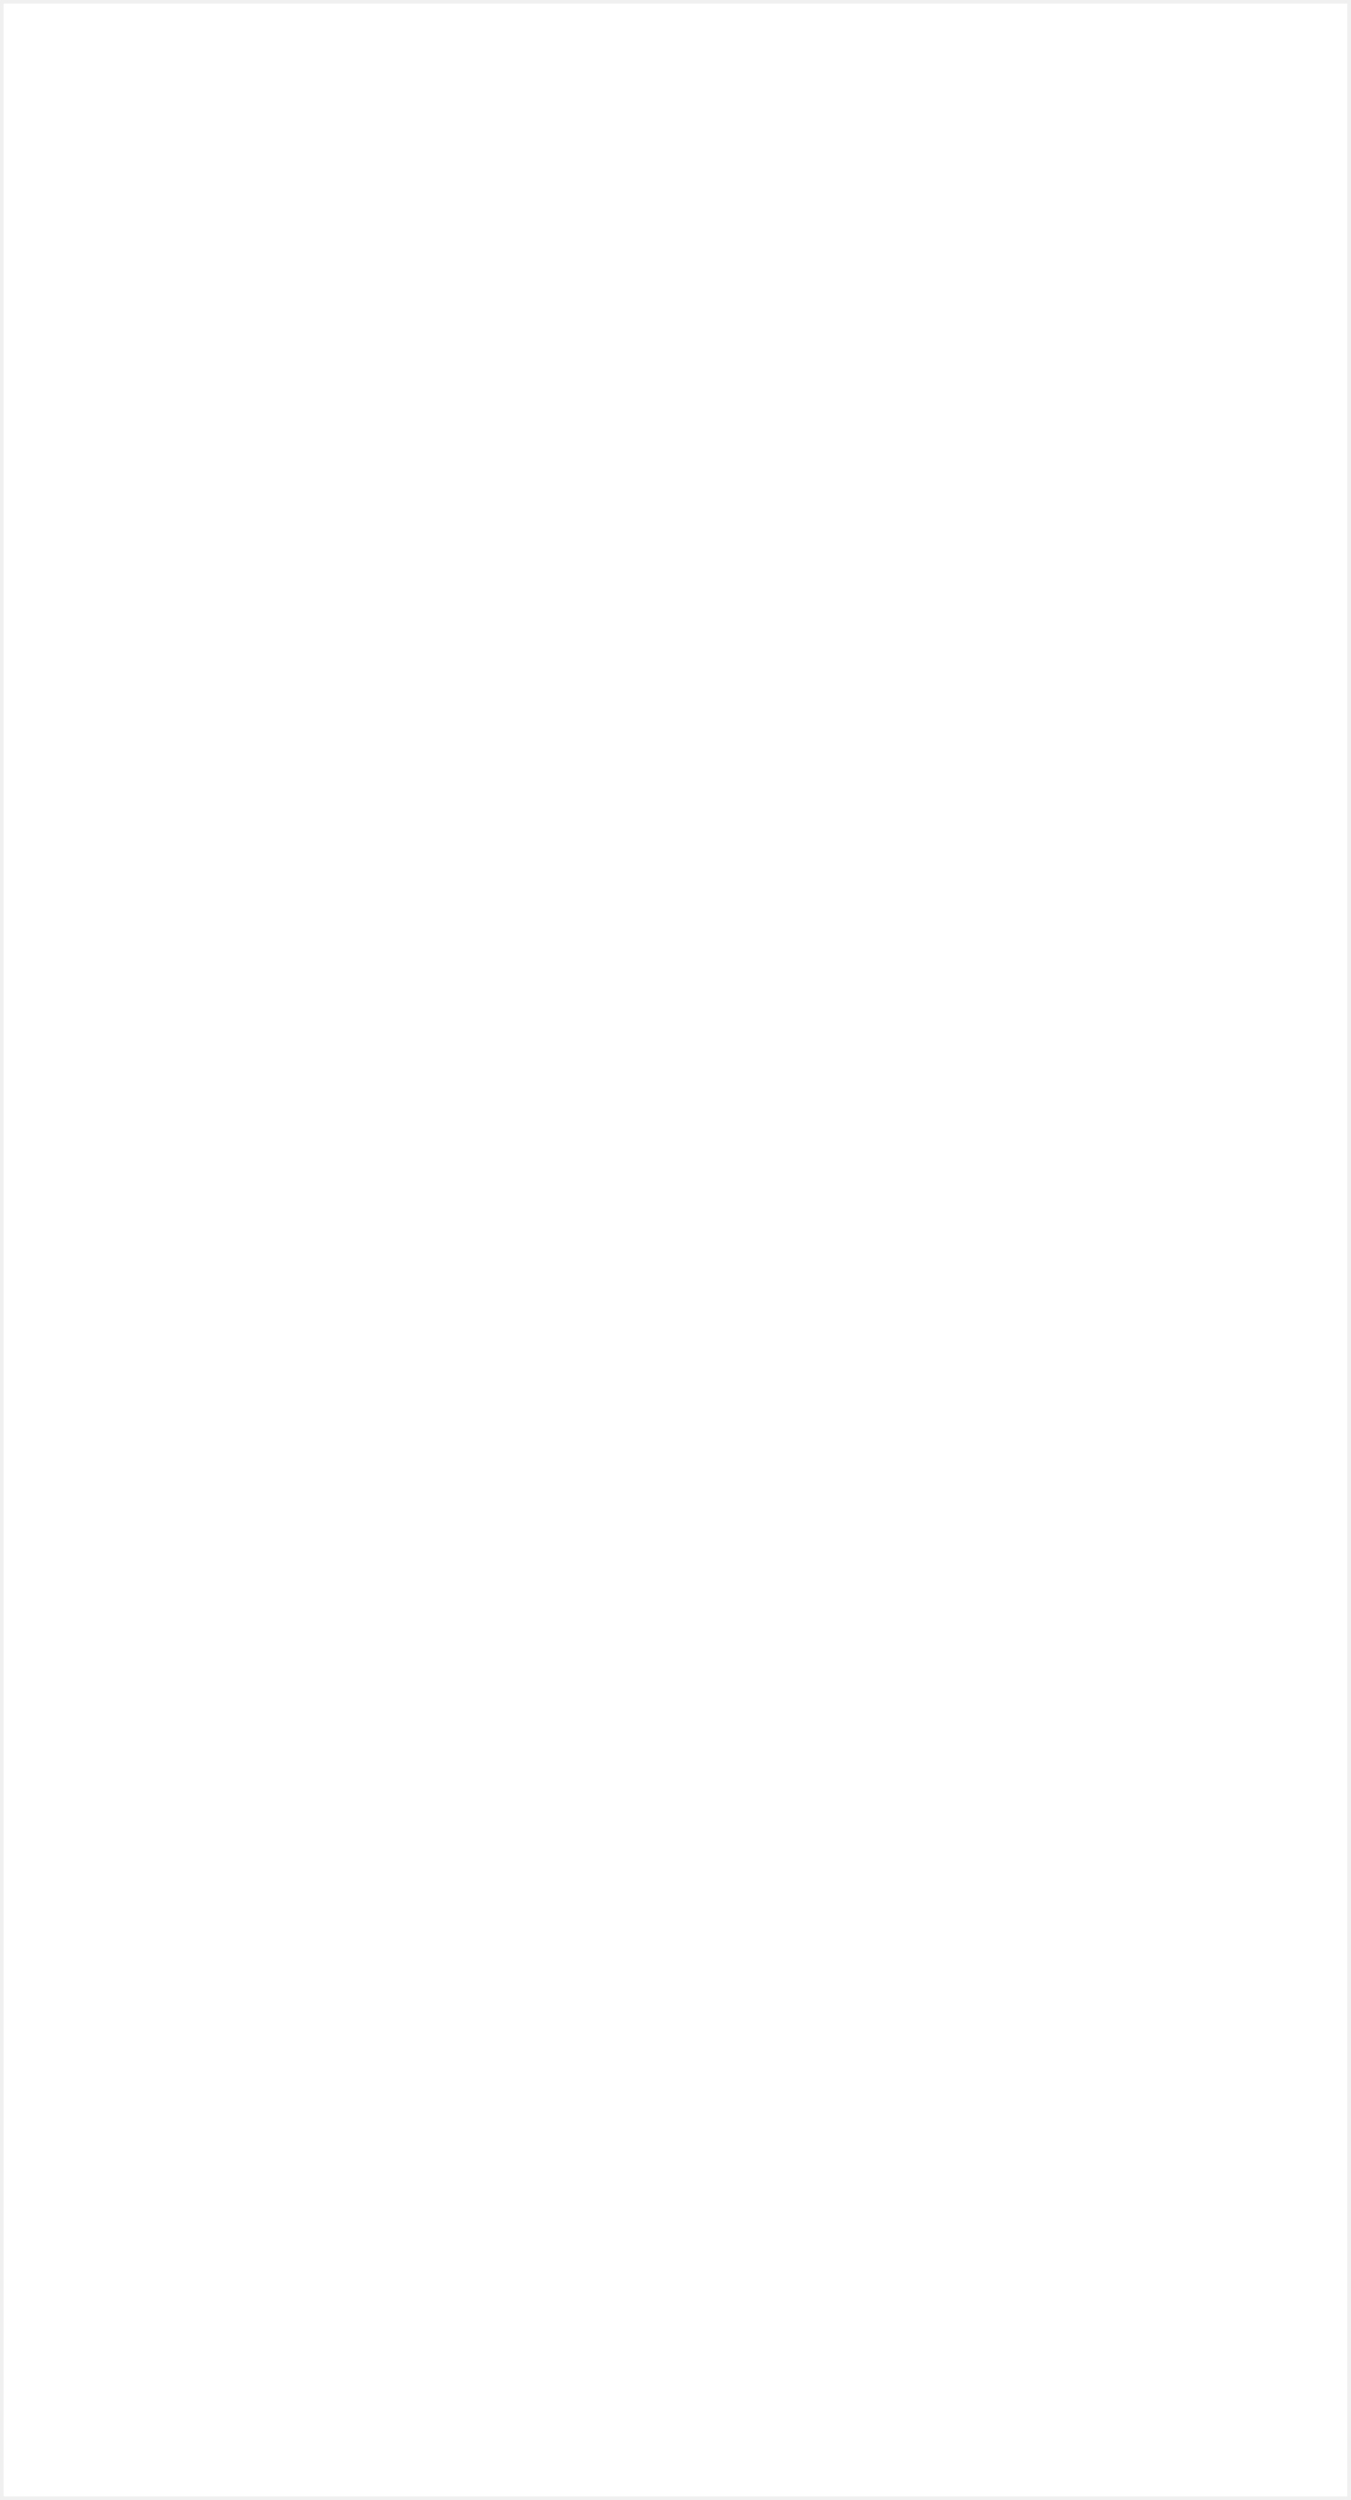
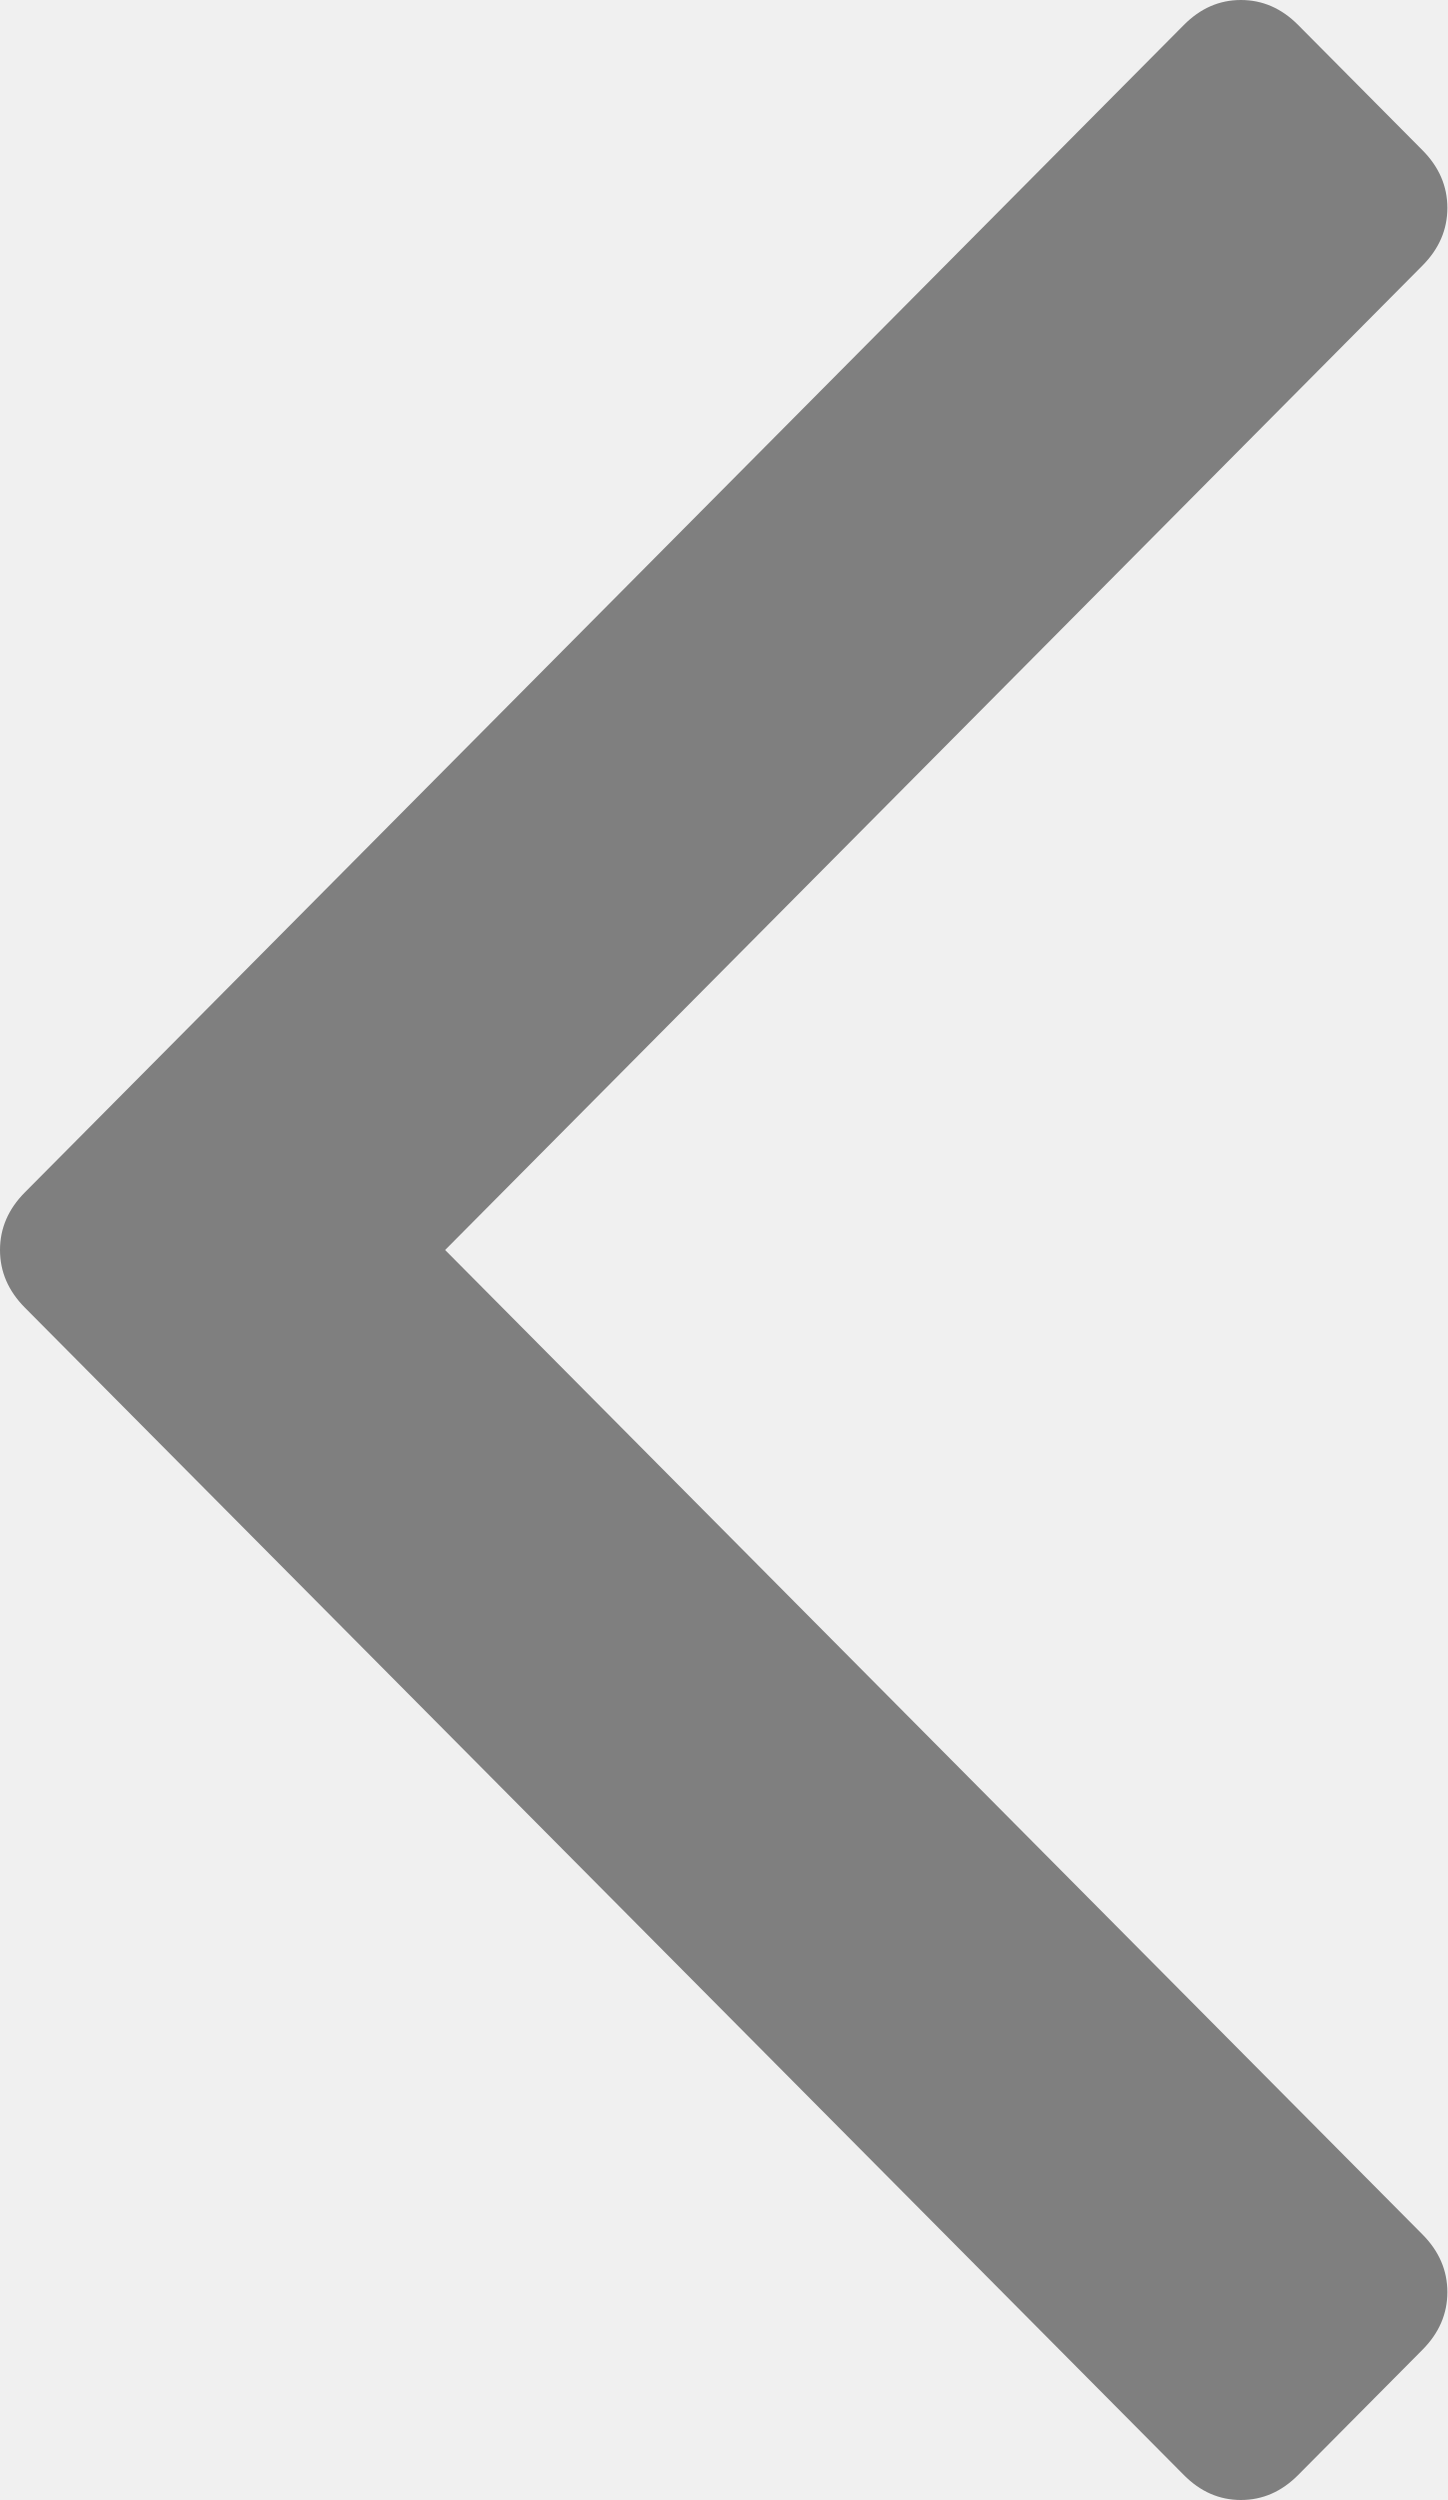
- <svg xmlns="http://www.w3.org/2000/svg" version="1.1" width="375px" height="694px">
-   <g transform="matrix(1 0 0 1 -1 -119 )">
-     <path d="M 2 120  L 375 120  L 375 812  L 2 812  L 2 120  Z " fill-rule="nonzero" fill="#ffffff" stroke="none" />
+ <svg xmlns="http://www.w3.org/2000/svg" version="1.1" width="11px" height="19px">
+   <g transform="matrix(1 0 0 1 -15 -72 )">
+     <path d="M 10.811 1.142  C 10.937 1.269  11 1.415  11 1.58  C 11 1.745  10.937 1.891  10.811 2.018  L 3.383 9.5  L 10.811 16.982  C 10.937 17.109  11 17.255  11 17.42  C 11 17.585  10.937 17.731  10.811 17.858  L 9.866 18.81  C 9.74 18.937  9.595 19  9.431 19  C 9.267 19  9.123 18.937  8.997 18.81  L 0.189 9.938  C 0.063 9.811  0 9.665  0 9.5  C 0 9.335  0.063 9.189  0.189 9.062  L 8.997 0.19  C 9.123 0.063  9.267 0  9.431 0  C 9.595 0  9.74 0.063  9.866 0.19  L 10.811 1.142  Z " fill-rule="nonzero" fill="#7f7f7f" stroke="none" transform="matrix(1 0 0 1 15 72 )" />
  </g>
</svg>
